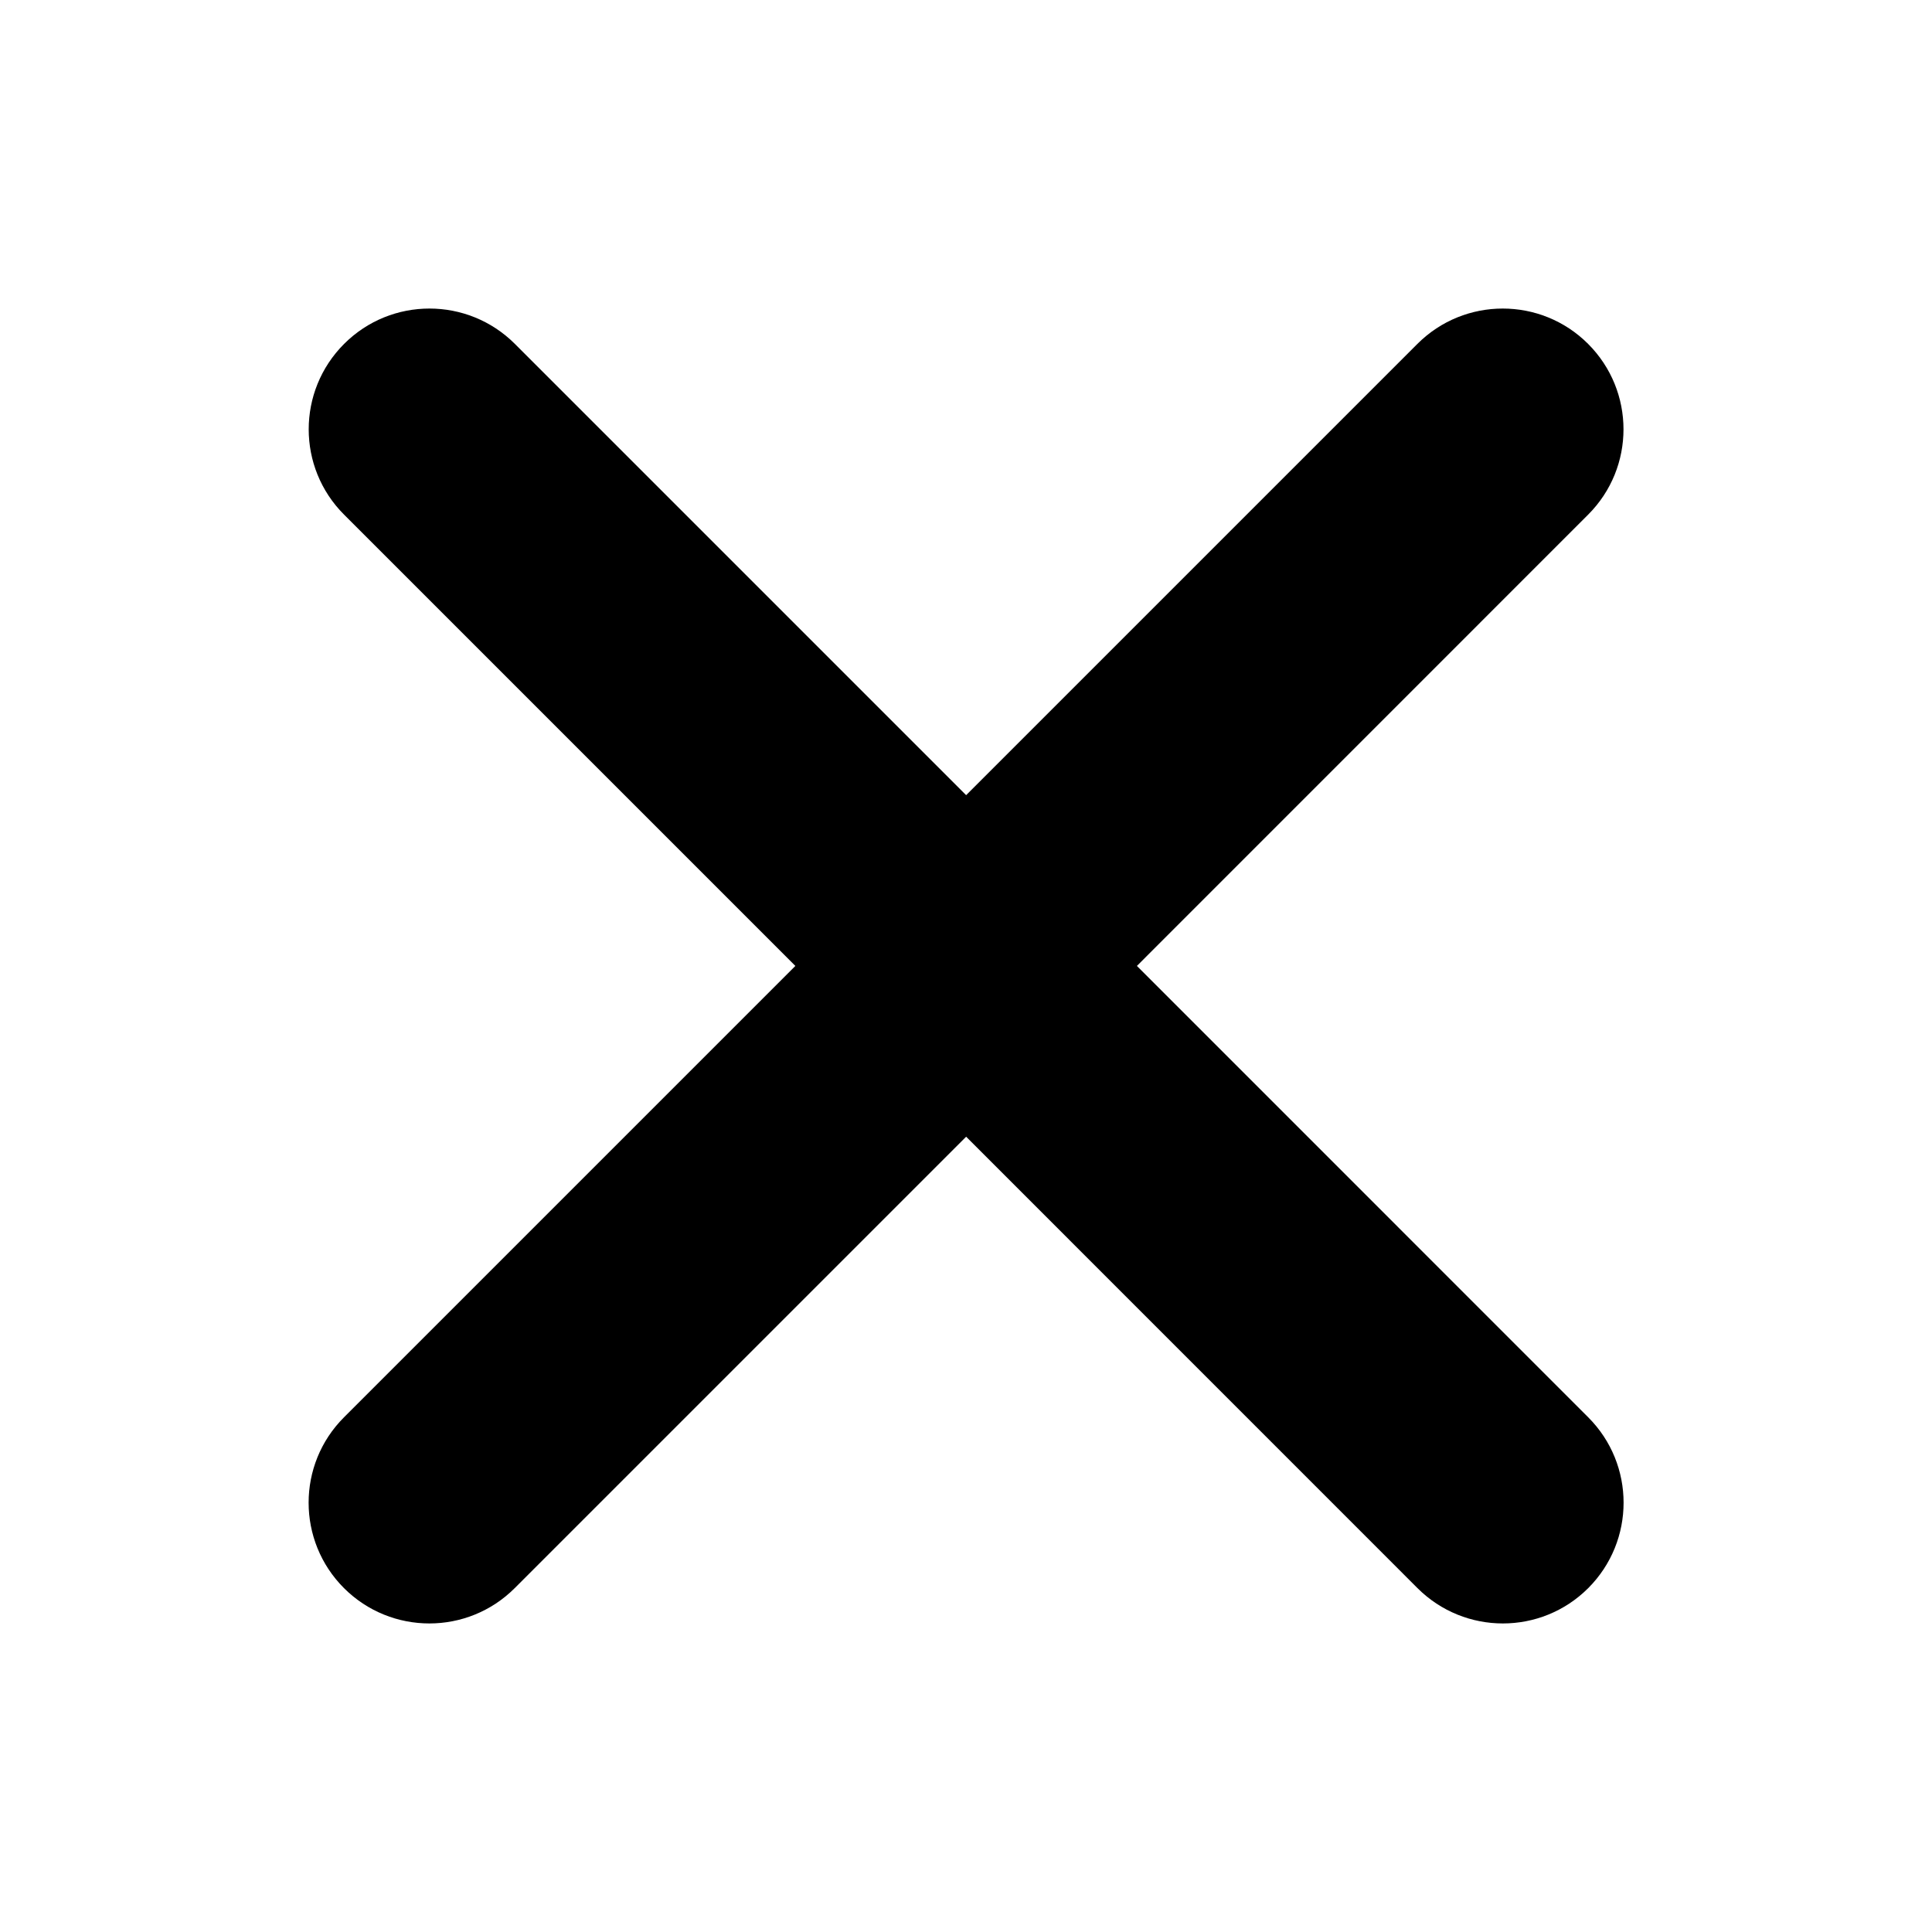
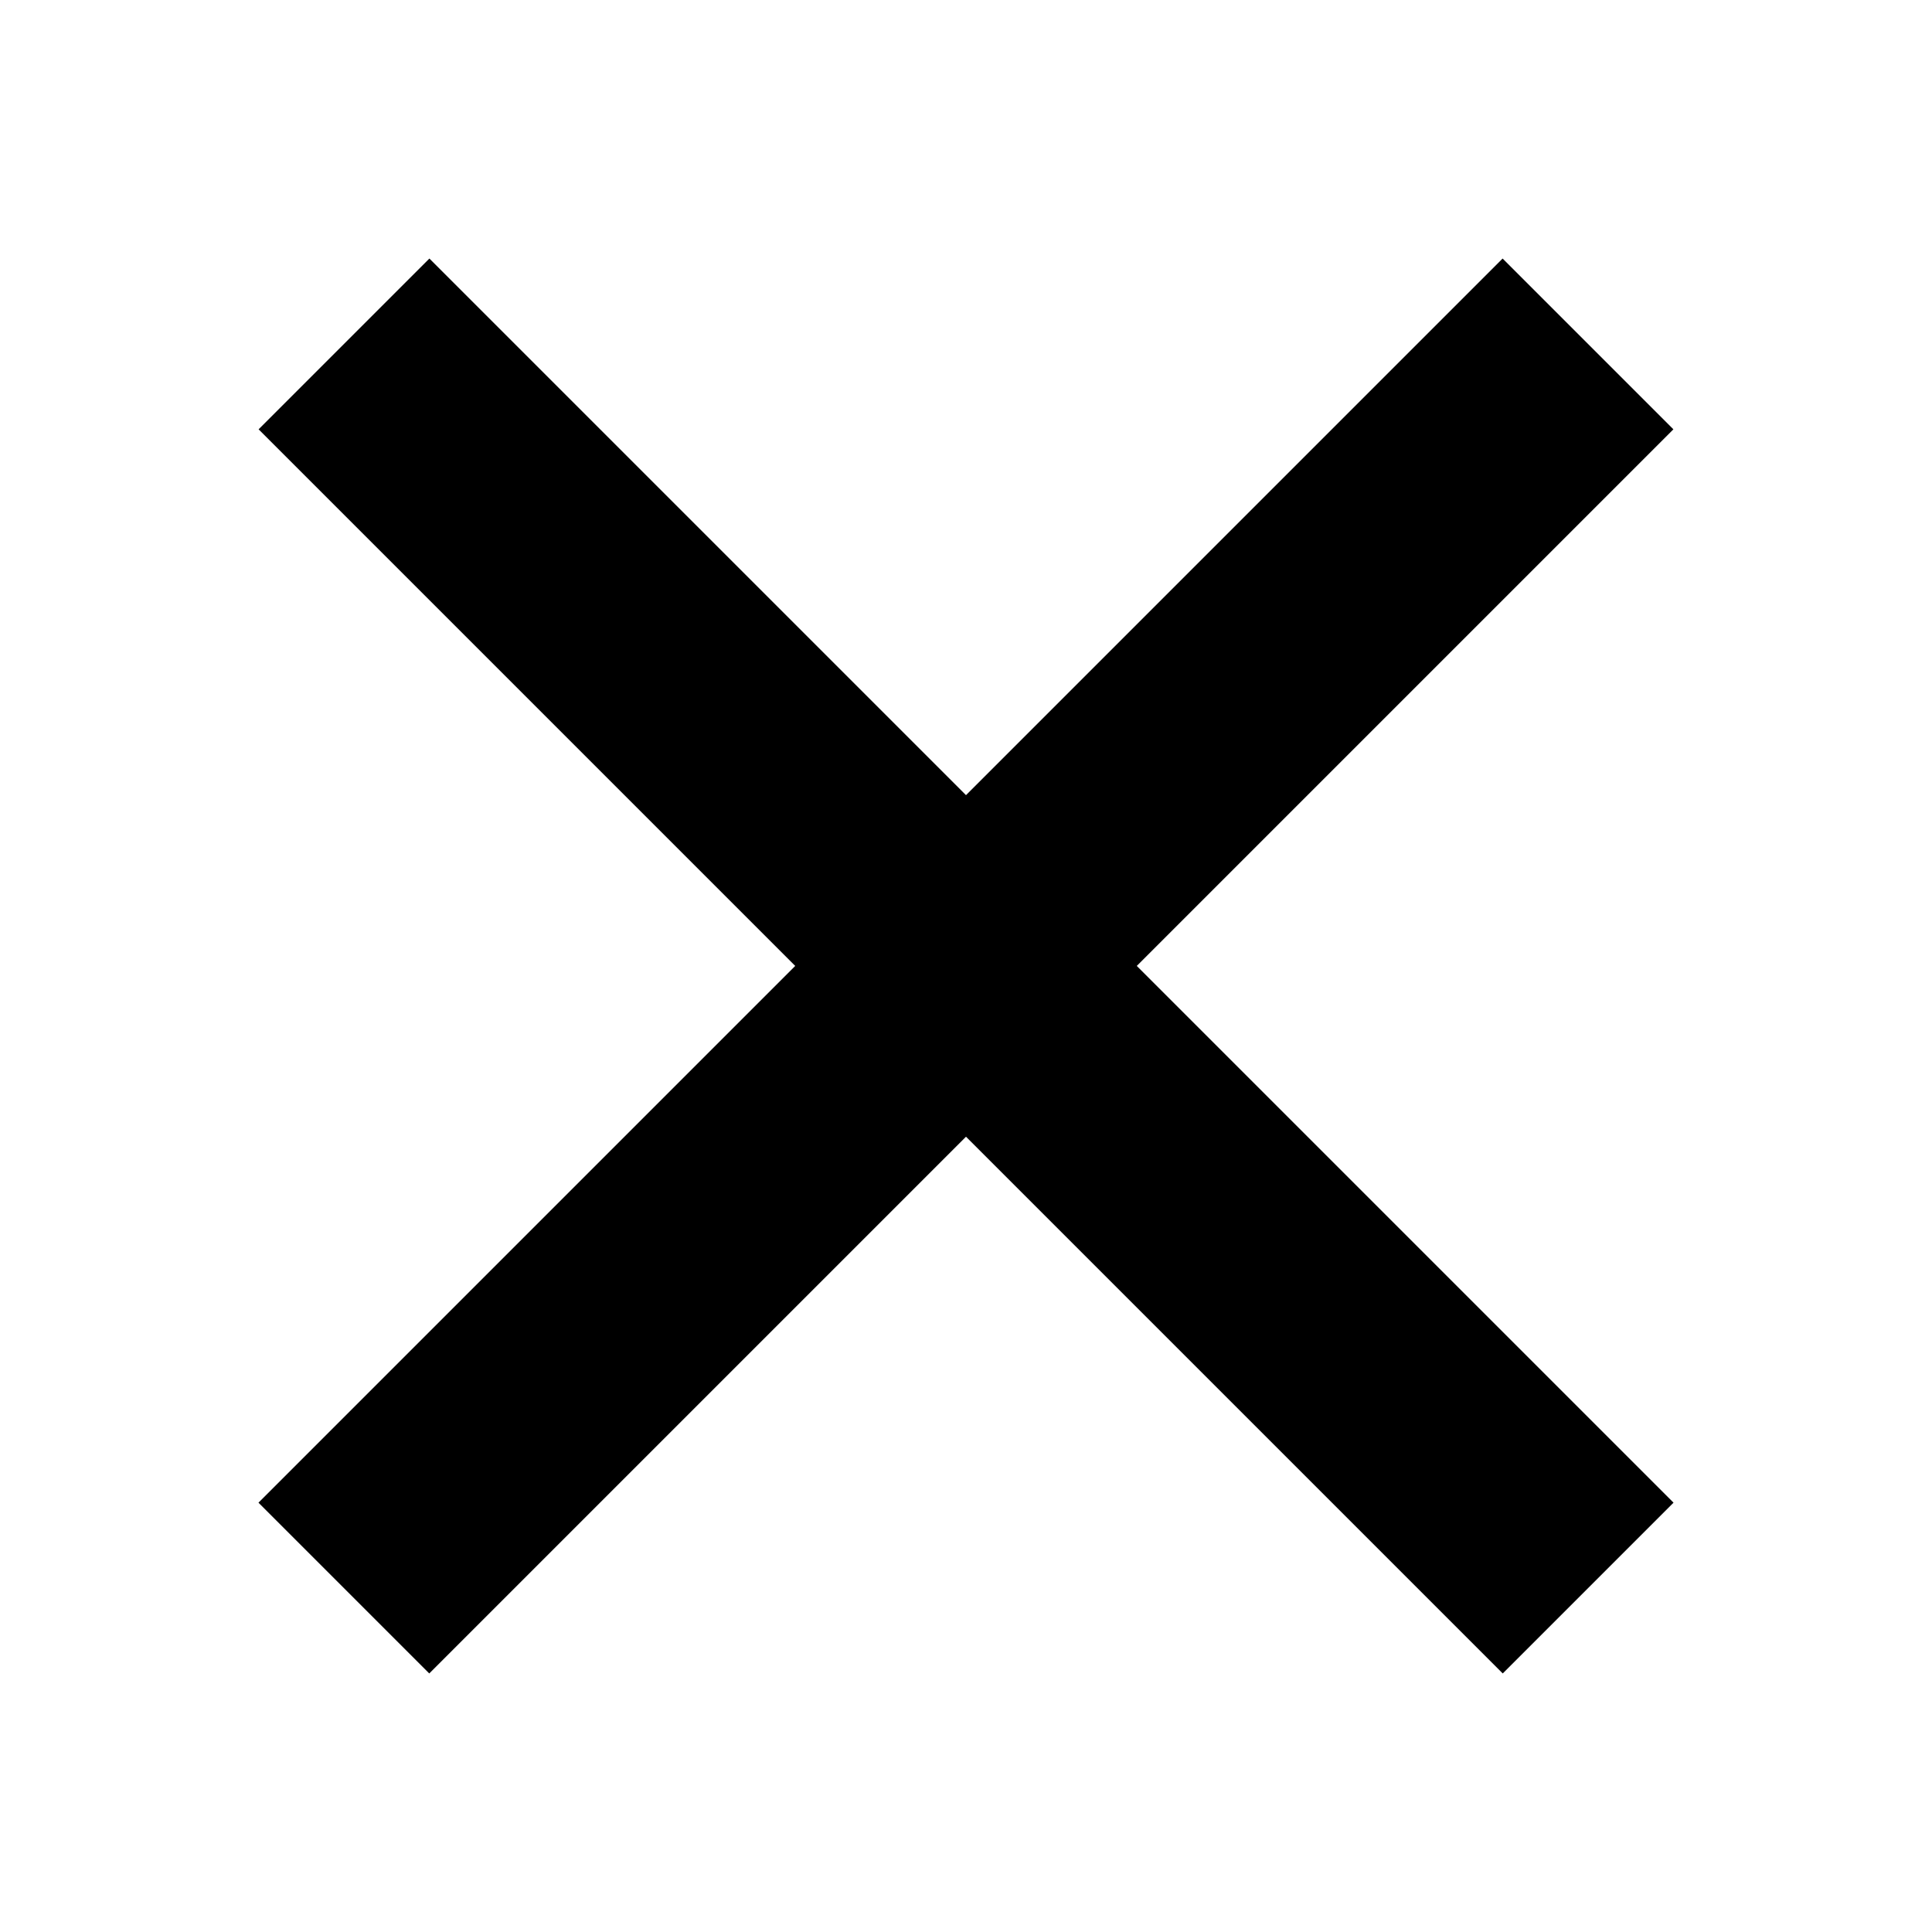
<svg xmlns="http://www.w3.org/2000/svg" width="28" height="28" viewBox="0 0 28 28" fill="none">
-   <path d="M23.016 7.459C23.7 6.776 23.7 5.668 23.016 4.984C22.333 4.301 21.225 4.301 20.542 4.984L14.002 11.524L7.462 4.984C6.778 4.301 5.67 4.301 4.987 4.984C4.303 5.668 4.303 6.776 4.987 7.459L11.527 13.999L4.985 20.541C4.302 21.224 4.302 22.332 4.985 23.016C5.669 23.699 6.777 23.699 7.46 23.016L14.002 16.474L20.543 23.016C21.227 23.699 22.335 23.699 23.018 23.016C23.701 22.332 23.701 21.224 23.018 20.541L16.477 13.999L23.016 7.459Z" fill="black" />
+   <path d="M24.252 6.222L21.777 3.747L14 11.524L6.223 3.747L3.748 6.222L11.525 13.999L3.746 21.778L6.221 24.253L14 16.474L21.779 24.253L24.254 21.778L16.475 13.999L24.252 6.222Z" fill="black" />
</svg>
